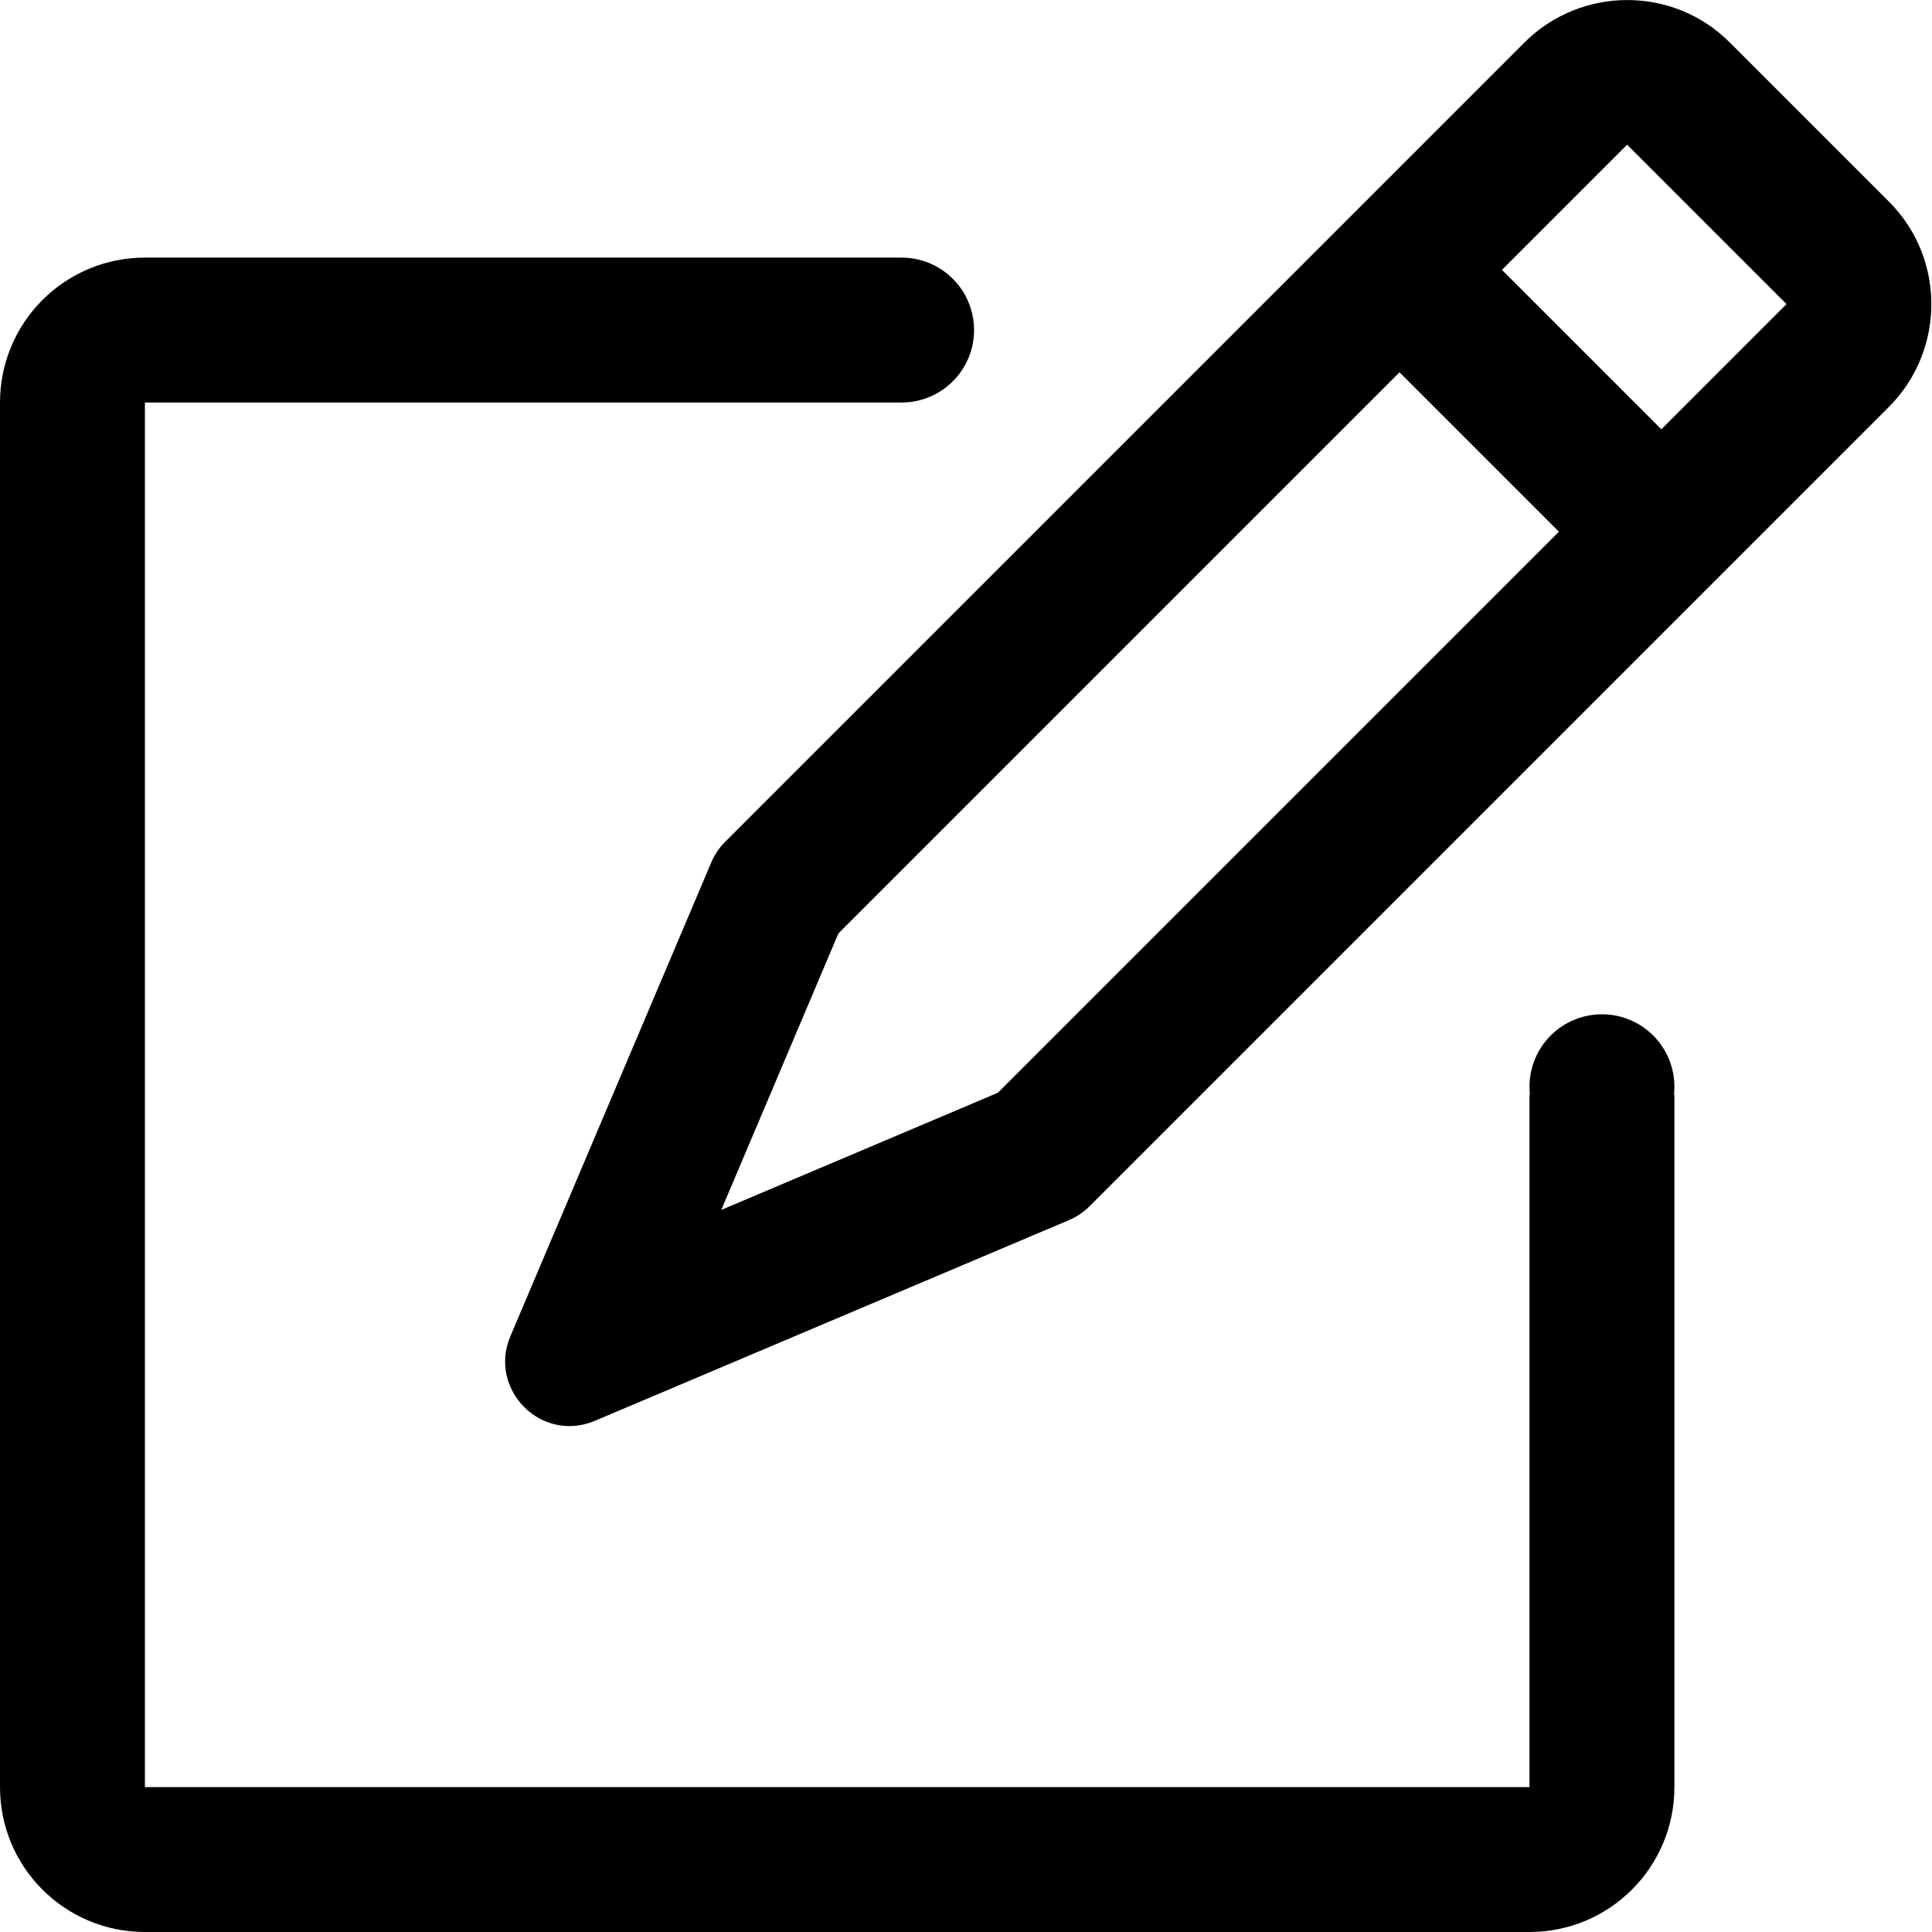
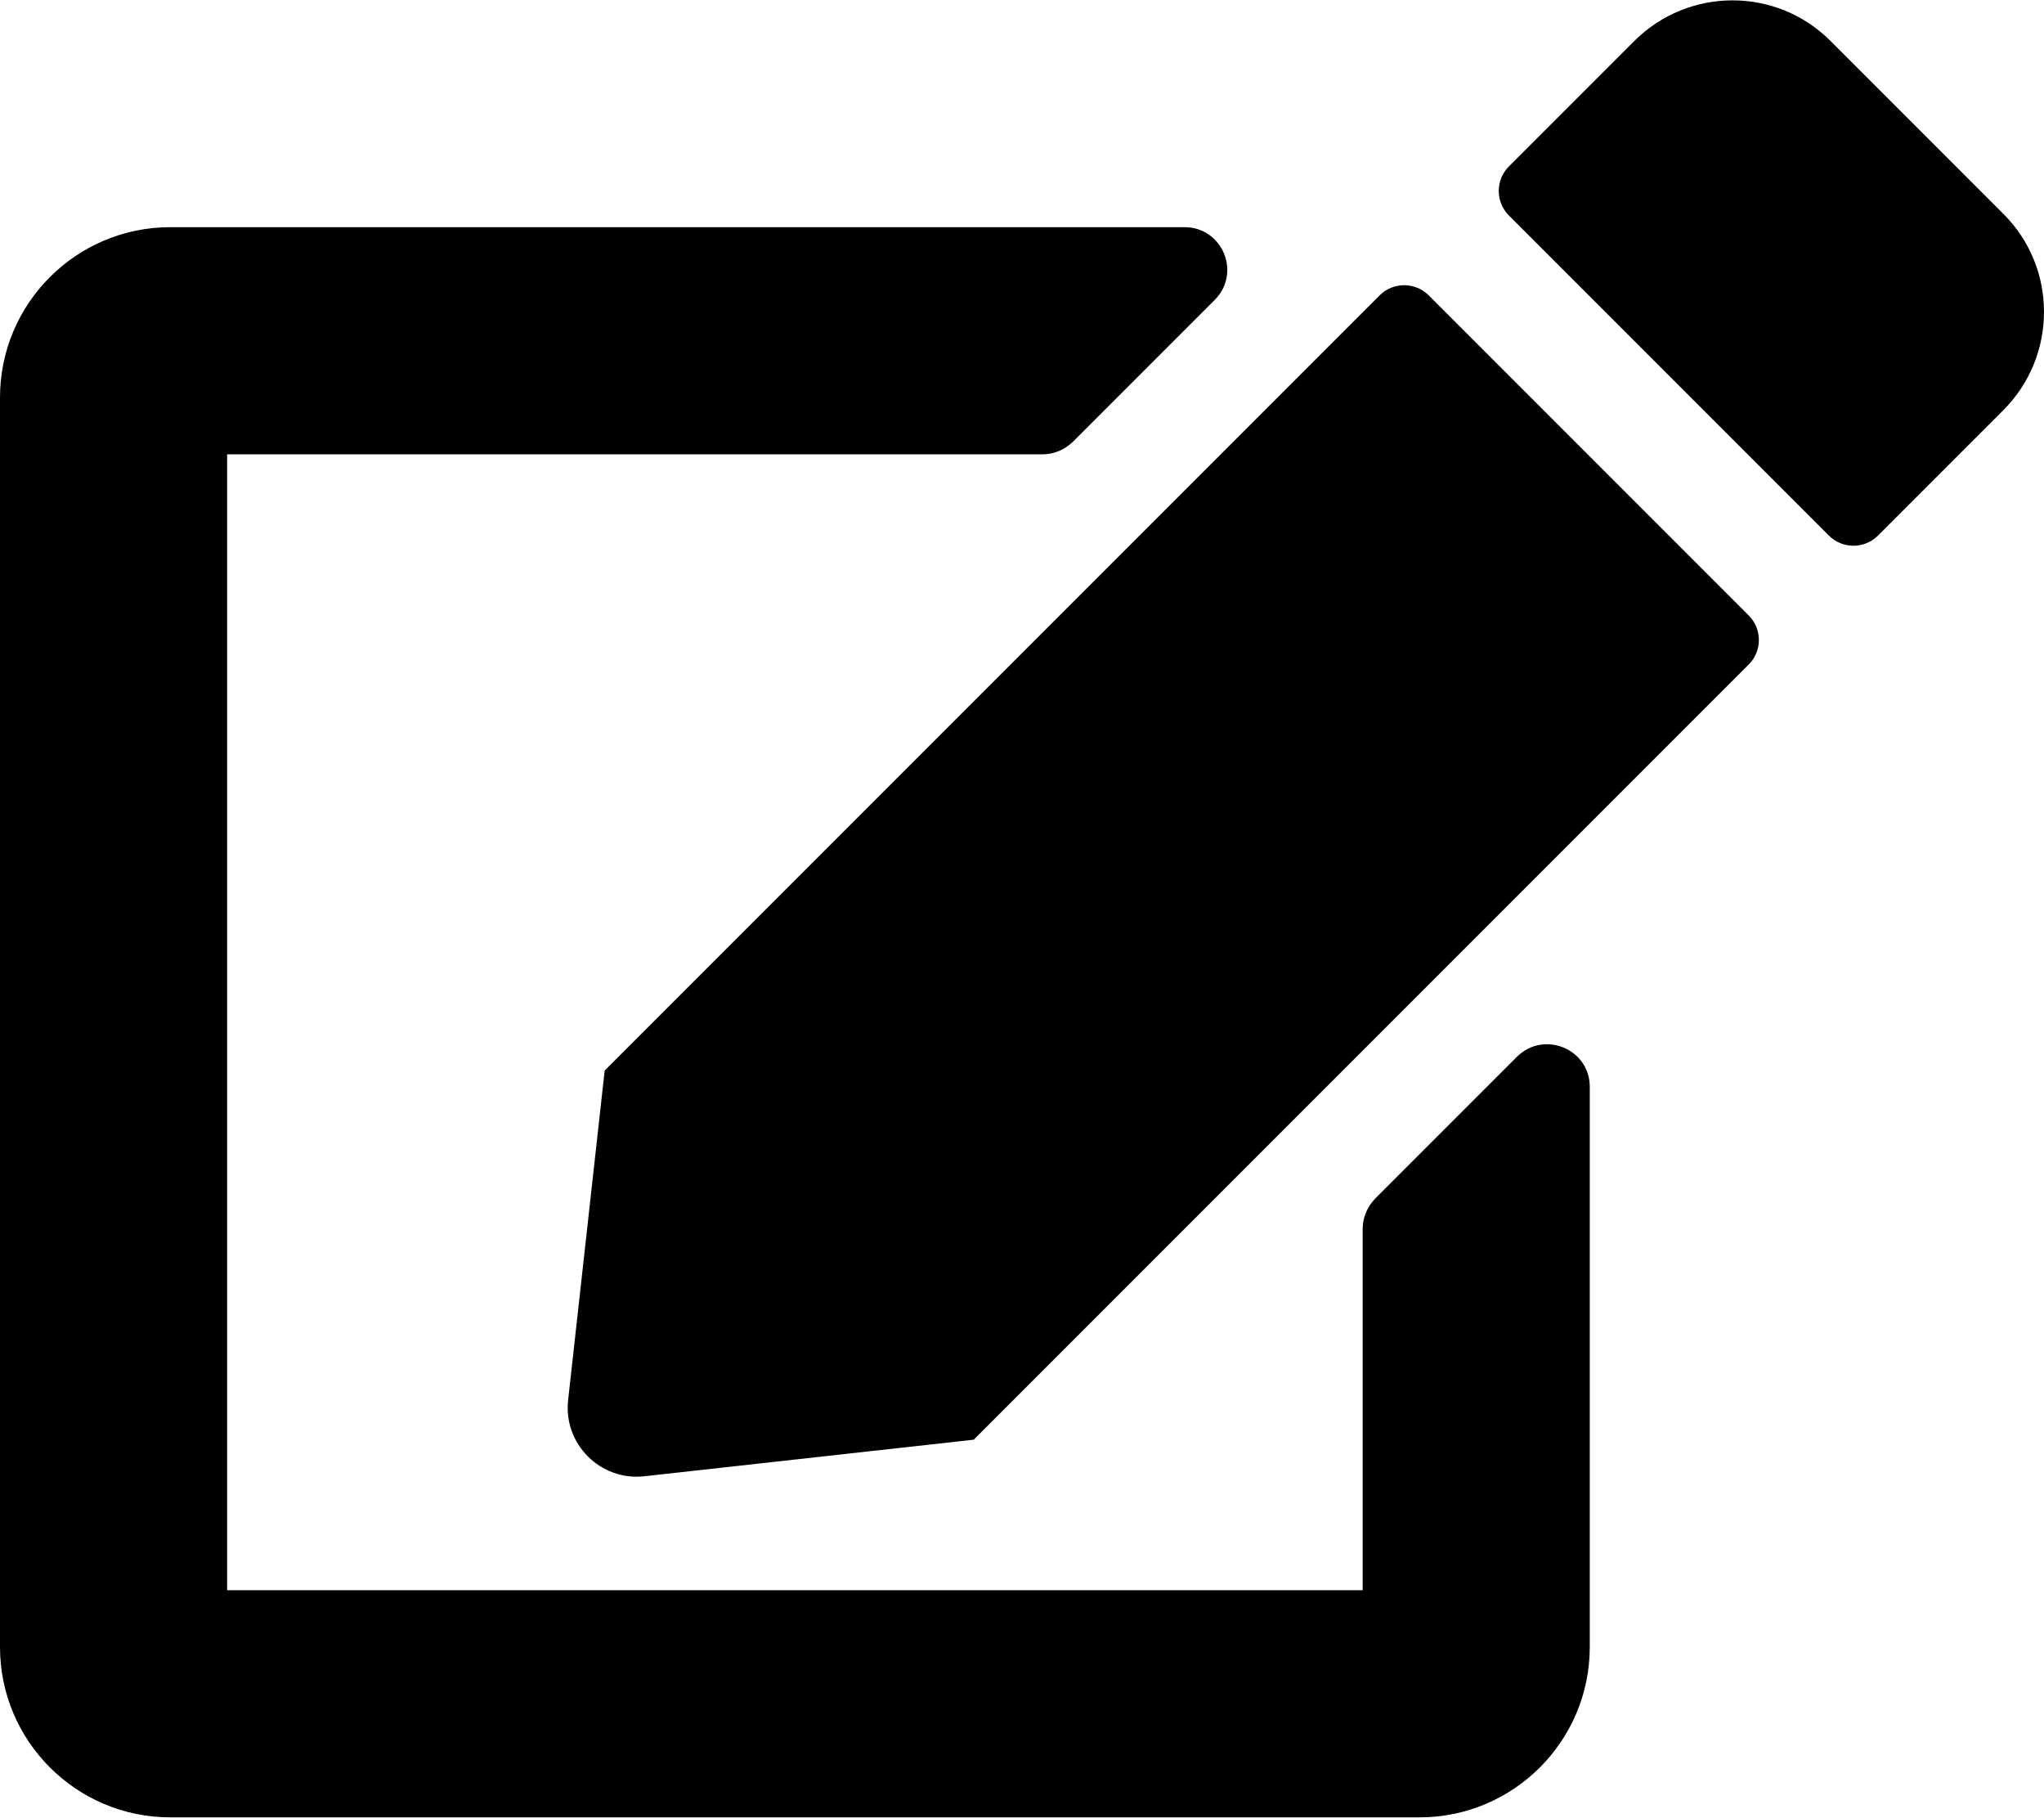
- <svg xmlns="http://www.w3.org/2000/svg" width="128" height="128">
-   <path d="M106.133 67.2a4.797 4.797 0 0 0-4.8 4.8c0 .187.014.36.027.533h-.027V118.4H9.6V26.667h50.133c2.654 0 4.8-2.147 4.8-4.8 0-2.654-2.146-4.8-4.8-4.8H9.6a9.594 9.594 0 0 0-9.6 9.6V118.4c0 5.307 4.293 9.6 9.6 9.6h91.733c5.307 0 9.6-4.293 9.6-9.6V72.533h-.026c.013-.173.026-.346.026-.533 0-2.653-2.146-4.8-4.8-4.8z" />
-   <path d="M125.16 13.373L114.587 2.8c-3.747-3.747-9.854-3.72-13.6.027l-52.96 52.96a4.264 4.264 0 0 0-.907 1.36L33.813 88.533c-.746 1.76-.226 3.534.907 4.68 1.133 1.147 2.92 1.667 4.693.92l31.4-13.293c.507-.213.96-.52 1.36-.907l52.96-52.96c3.747-3.746 3.774-9.853.027-13.6zM66.107 72.4l-18.32 7.76 7.76-18.32L92.72 24.667l10.56 10.56L66.107 72.4zm52.226-52.227l-8.266 8.267-10.56-10.56 8.266-8.267.027-.026 10.56 10.56-.027.026z" />
+ <svg xmlns="http://www.w3.org/2000/svg" t="1564244226206" class="icon" viewBox="0 0 1152 1024" version="1.1" p-id="1993" width="225" height="200">
+   <defs>
+     <style type="text/css" />
+   </defs>
+   <path d="M805.2 166.4l180.4 180.4c7.6 7.6 7.6 20 0 27.6L548.8 811.2l-185.6 20.6c-24.8 2.8-45.8-18.2-43-43l20.6-185.6L777.6 166.4c7.6-7.6 20-7.6 27.6 0z m324-45.8l-97.6-97.6c-30.4-30.4-79.8-30.4-110.4 0l-70.8 70.8c-7.6 7.6-7.6 20 0 27.6l180.4 180.4c7.6 7.6 20 7.6 27.6 0l70.8-70.8c30.4-30.6 30.4-80 0-110.4zM768 692.4V896H128V256h459.6c6.4 0 12.4-2.6 17-7l80-80c15.2-15.2 4.4-41-17-41H96C43 128 0 171 0 224v704c0 53 43 96 96 96h704c53 0 96-43 96-96V612.4c0-21.4-25.8-32-41-17l-80 80c-4.4 4.6-7 10.6-7 17z" fill="" p-id="1994" />
</svg>
